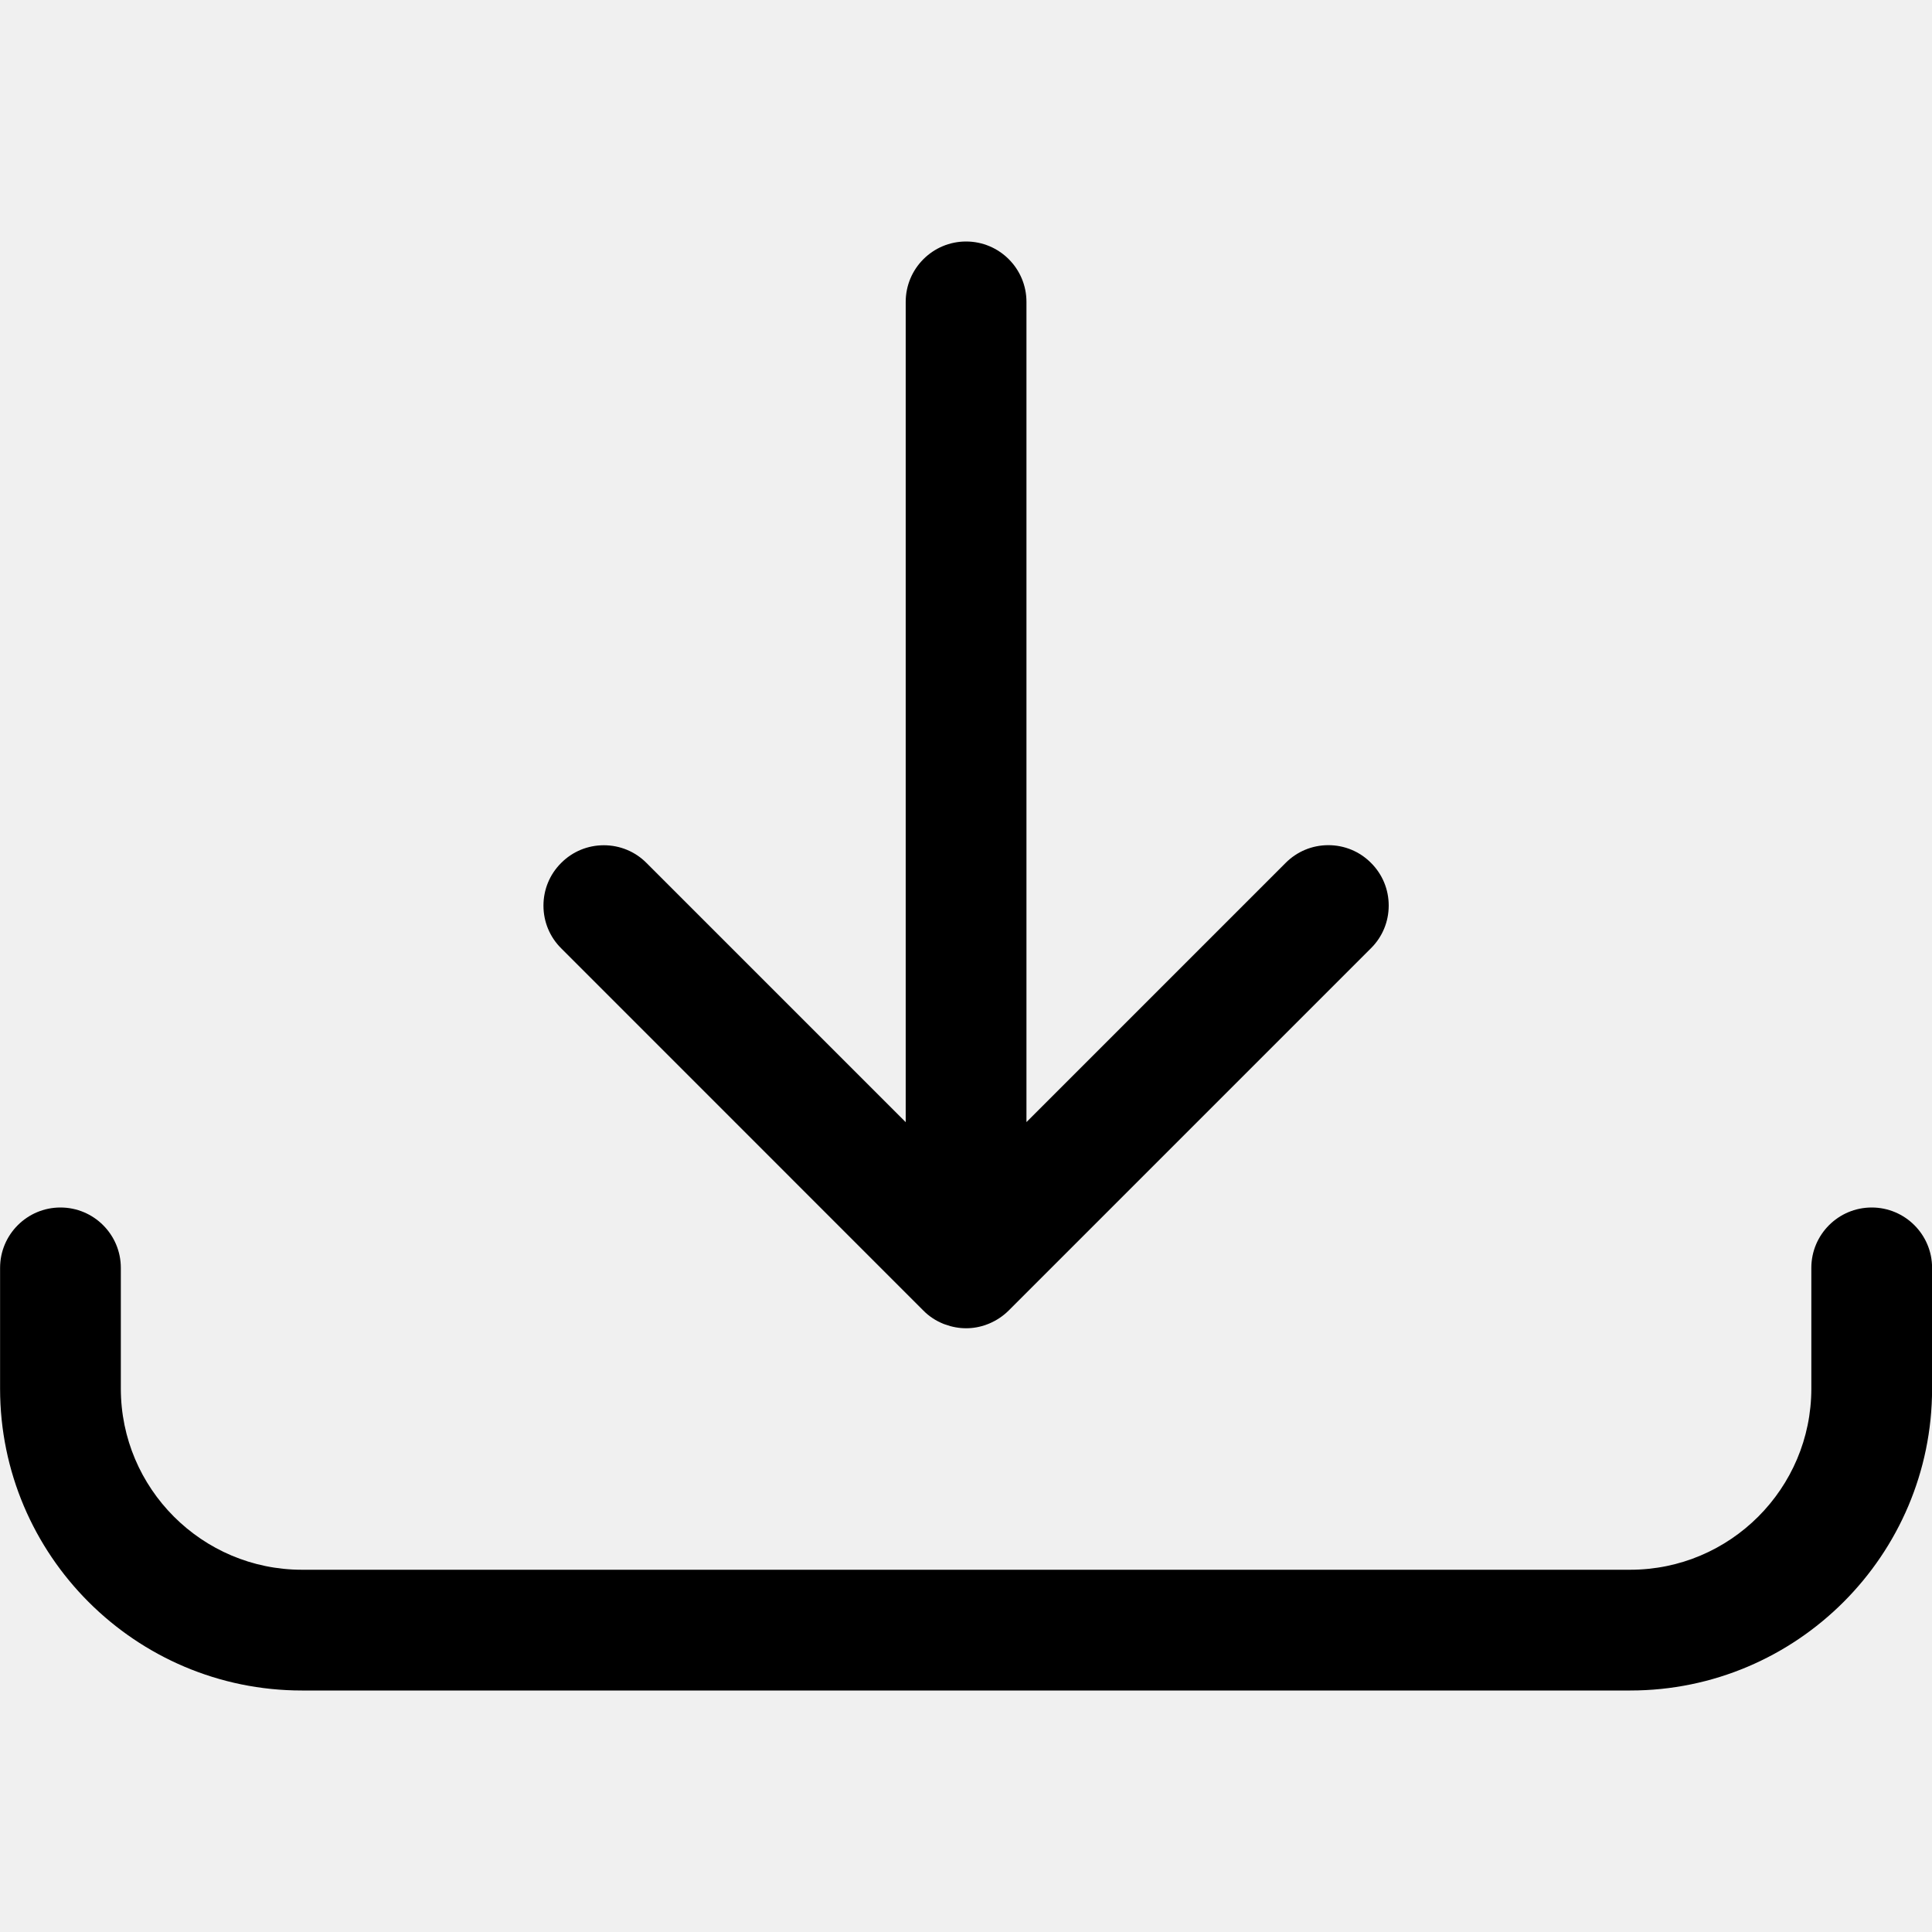
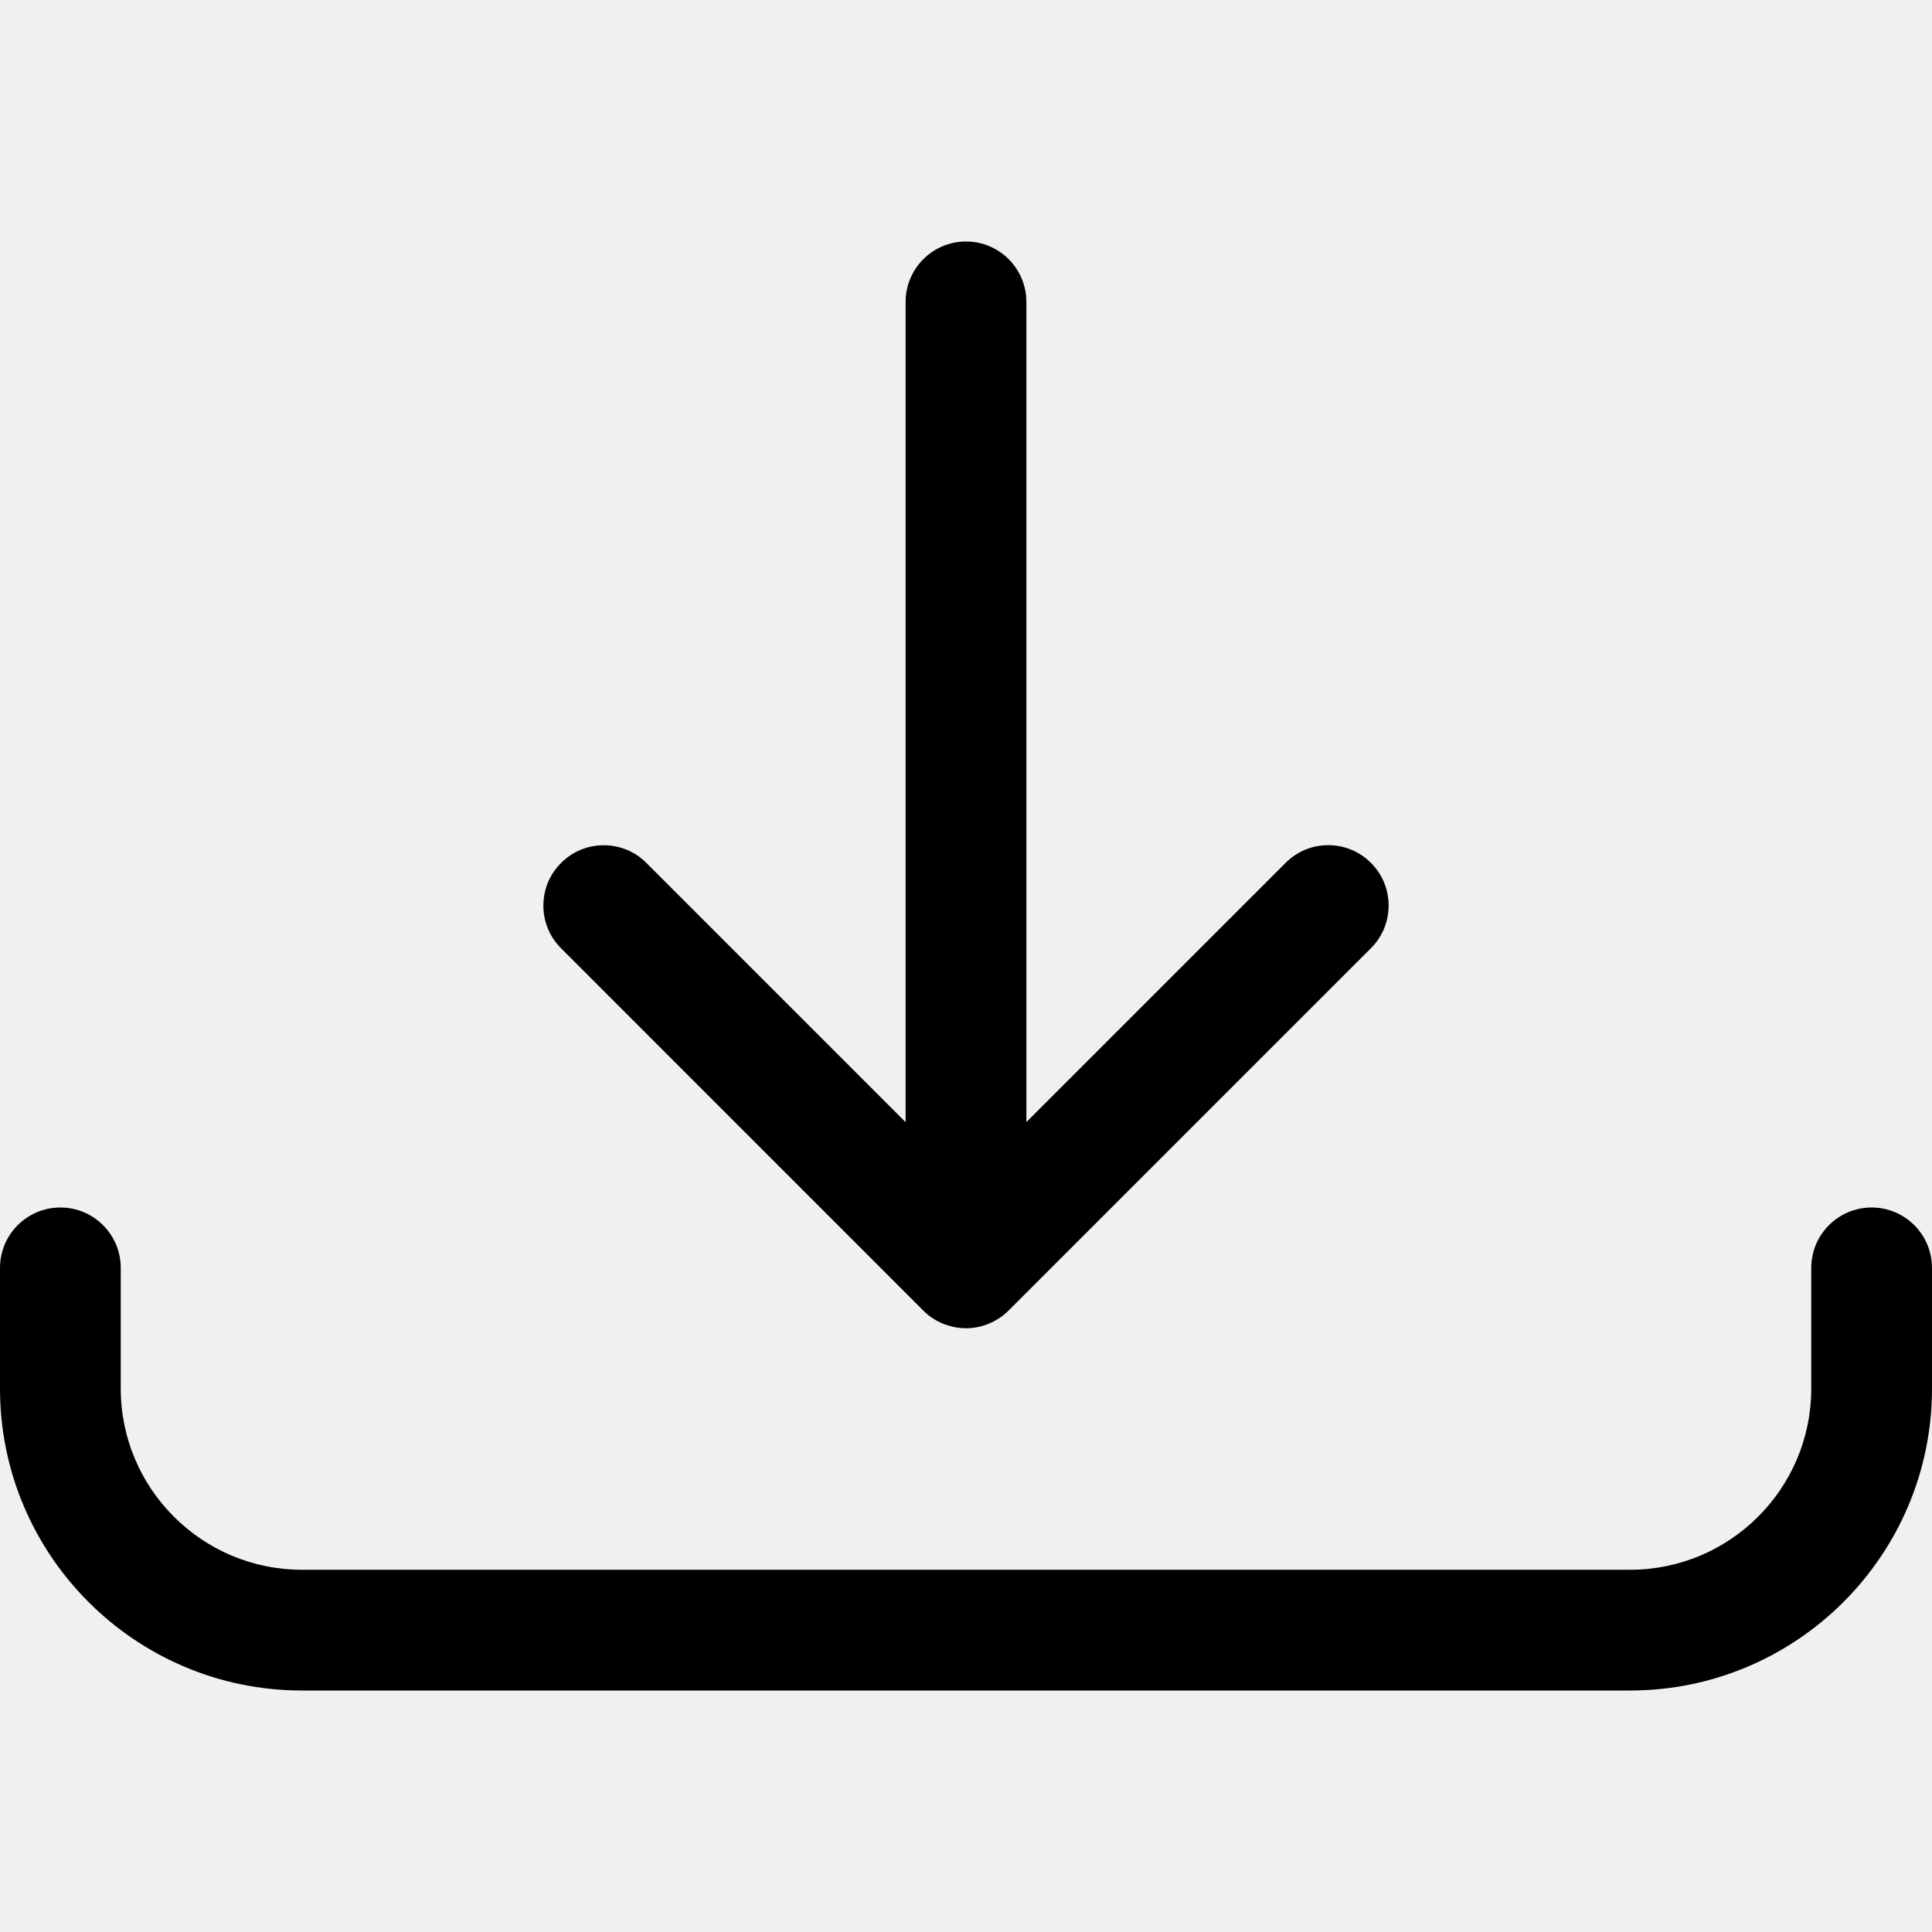
<svg xmlns="http://www.w3.org/2000/svg" width="24" height="24" viewBox="0 0 24 24" fill="none">
-   <path d="M12.001 16.5C11.913 16.5 11.826 16.484 11.741 16.453C11.733 16.45 11.726 16.448 11.719 16.445C11.623 16.406 11.54 16.351 11.47 16.28L6.971 11.78C6.829 11.639 6.751 11.45 6.751 11.25C6.751 11.05 6.829 10.861 6.971 10.72C7.112 10.578 7.301 10.5 7.501 10.5C7.701 10.5 7.89 10.578 8.031 10.72L11.251 13.94V3.75C11.251 3.336 11.587 3 12.001 3C12.415 3 12.751 3.336 12.751 3.75V13.939L15.971 10.719C16.113 10.577 16.301 10.499 16.501 10.499C16.701 10.499 16.89 10.577 17.031 10.719C17.173 10.86 17.251 11.049 17.251 11.249C17.251 11.449 17.173 11.638 17.031 11.779L12.531 16.279C12.461 16.349 12.378 16.404 12.285 16.443C12.277 16.446 12.268 16.45 12.259 16.453C12.174 16.485 12.088 16.5 12.001 16.5Z" fill="black" />
-   <path d="M3.751 21C1.683 21 0.001 19.318 0.001 17.25V15.75C0.001 15.336 0.337 15 0.751 15C1.165 15 1.501 15.336 1.501 15.75V17.25C1.501 18.491 2.51 19.5 3.751 19.5H20.251C21.492 19.5 22.501 18.491 22.501 17.25V15.75C22.501 15.336 22.837 15 23.251 15C23.665 15 24.001 15.336 24.001 15.75V17.25C24.001 19.318 22.319 21 20.251 21H3.751Z" fill="black" />
+   <g clip-path="url(#clip0)">
+     <path d="M12 16.5C11.912 16.5 11.825 16.484 11.74 16.453C11.732 16.45 11.725 16.448 11.718 16.445C11.622 16.406 11.539 16.351 11.469 16.28L6.97 11.78C6.828 11.639 6.75 11.45 6.75 11.25C6.75 11.05 6.828 10.861 6.97 10.72C7.111 10.578 7.3 10.5 7.5 10.5C7.7 10.5 7.889 10.578 8.03 10.72L11.25 13.94V3.75C11.25 3.336 11.586 3 12 3C12.414 3 12.75 3.336 12.75 3.75V13.939L15.97 10.719C16.112 10.577 16.3 10.499 16.5 10.499C16.7 10.499 16.889 10.577 17.03 10.719C17.172 10.86 17.25 11.049 17.25 11.249C17.25 11.449 17.172 11.638 17.03 11.779L12.53 16.279C12.46 16.349 12.377 16.404 12.284 16.443C12.276 16.446 12.267 16.45 12.258 16.453C12.173 16.485 12.087 16.5 12 16.5Z" fill="black" />
+     <path d="M3.75 21C1.682 21 0 19.318 0 17.25V15.75C0 15.336 0.336 15 0.75 15C1.164 15 1.5 15.336 1.5 15.75V17.25C1.5 18.491 2.509 19.5 3.75 19.5H20.25C21.491 19.5 22.5 18.491 22.5 17.25V15.75C22.5 15.336 22.836 15 23.25 15C23.664 15 24 15.336 24 15.75V17.25C24 19.318 22.318 21 20.25 21H3.75Z" fill="black" />
+   </g>
+   <defs>
+     <clipPath id="clip0">
+       <path d="M-0.001 0H23.999V24H-0.001V0Z" fill="white" />
+     </clipPath>
+   </defs>
</svg>
